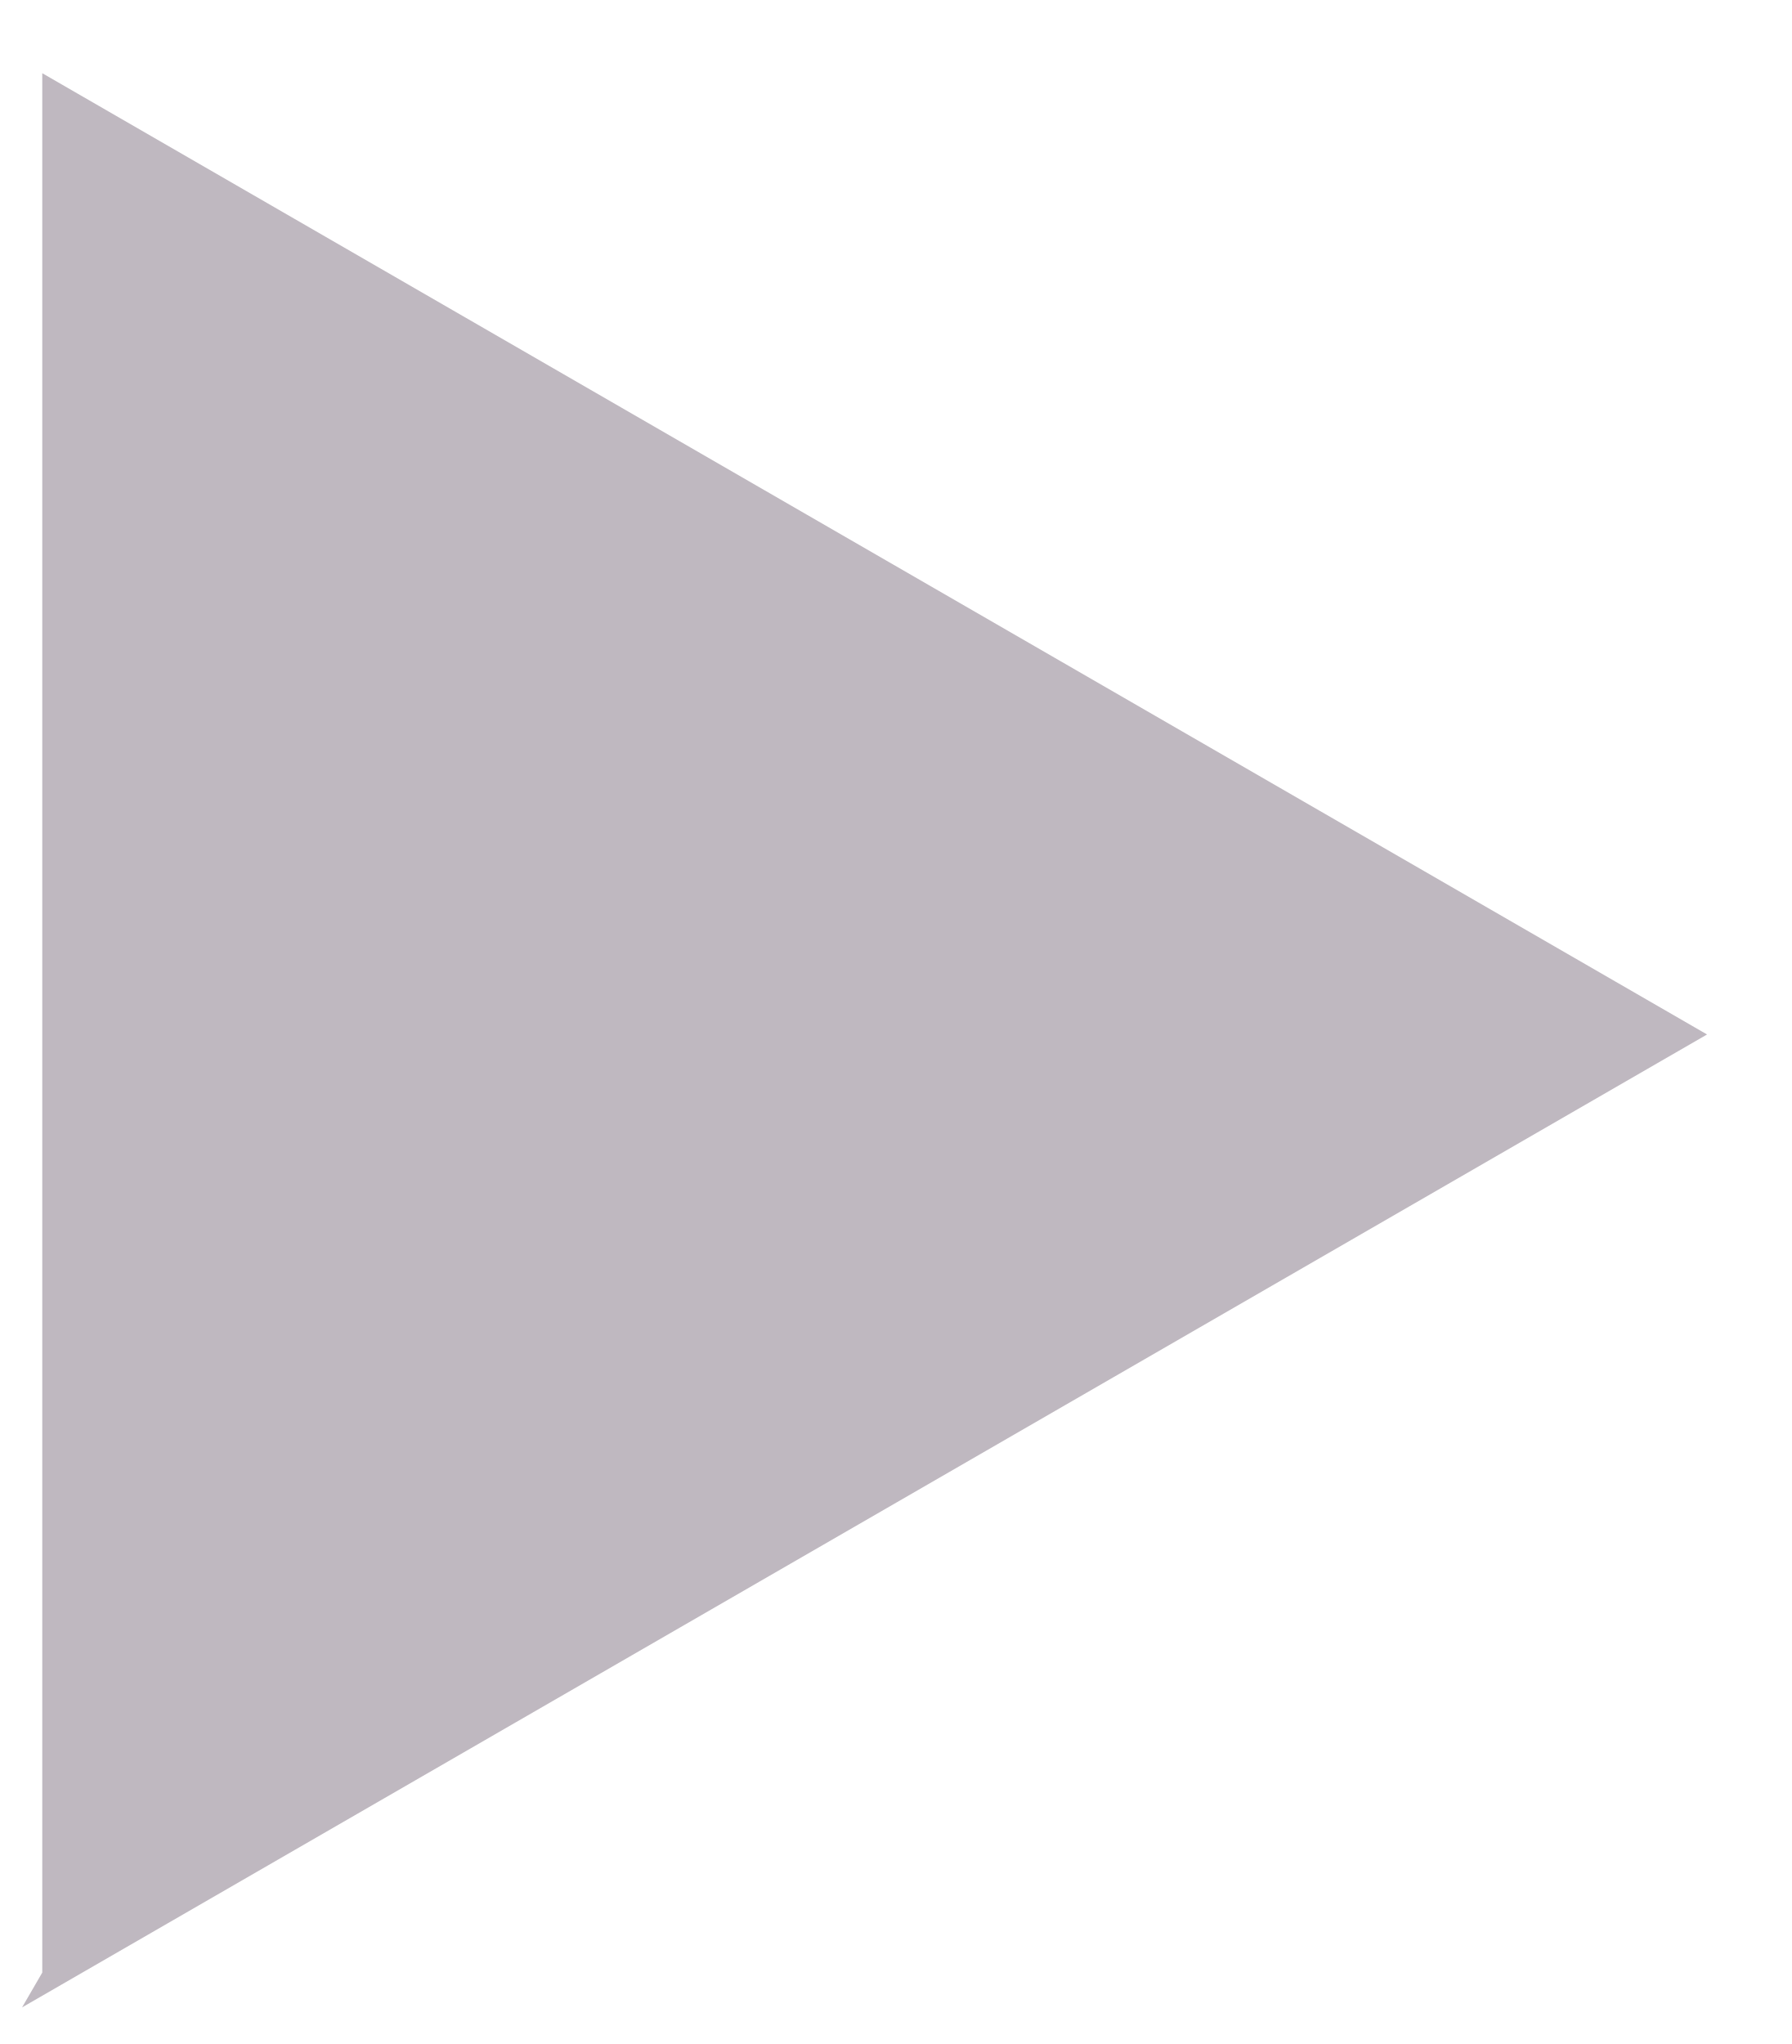
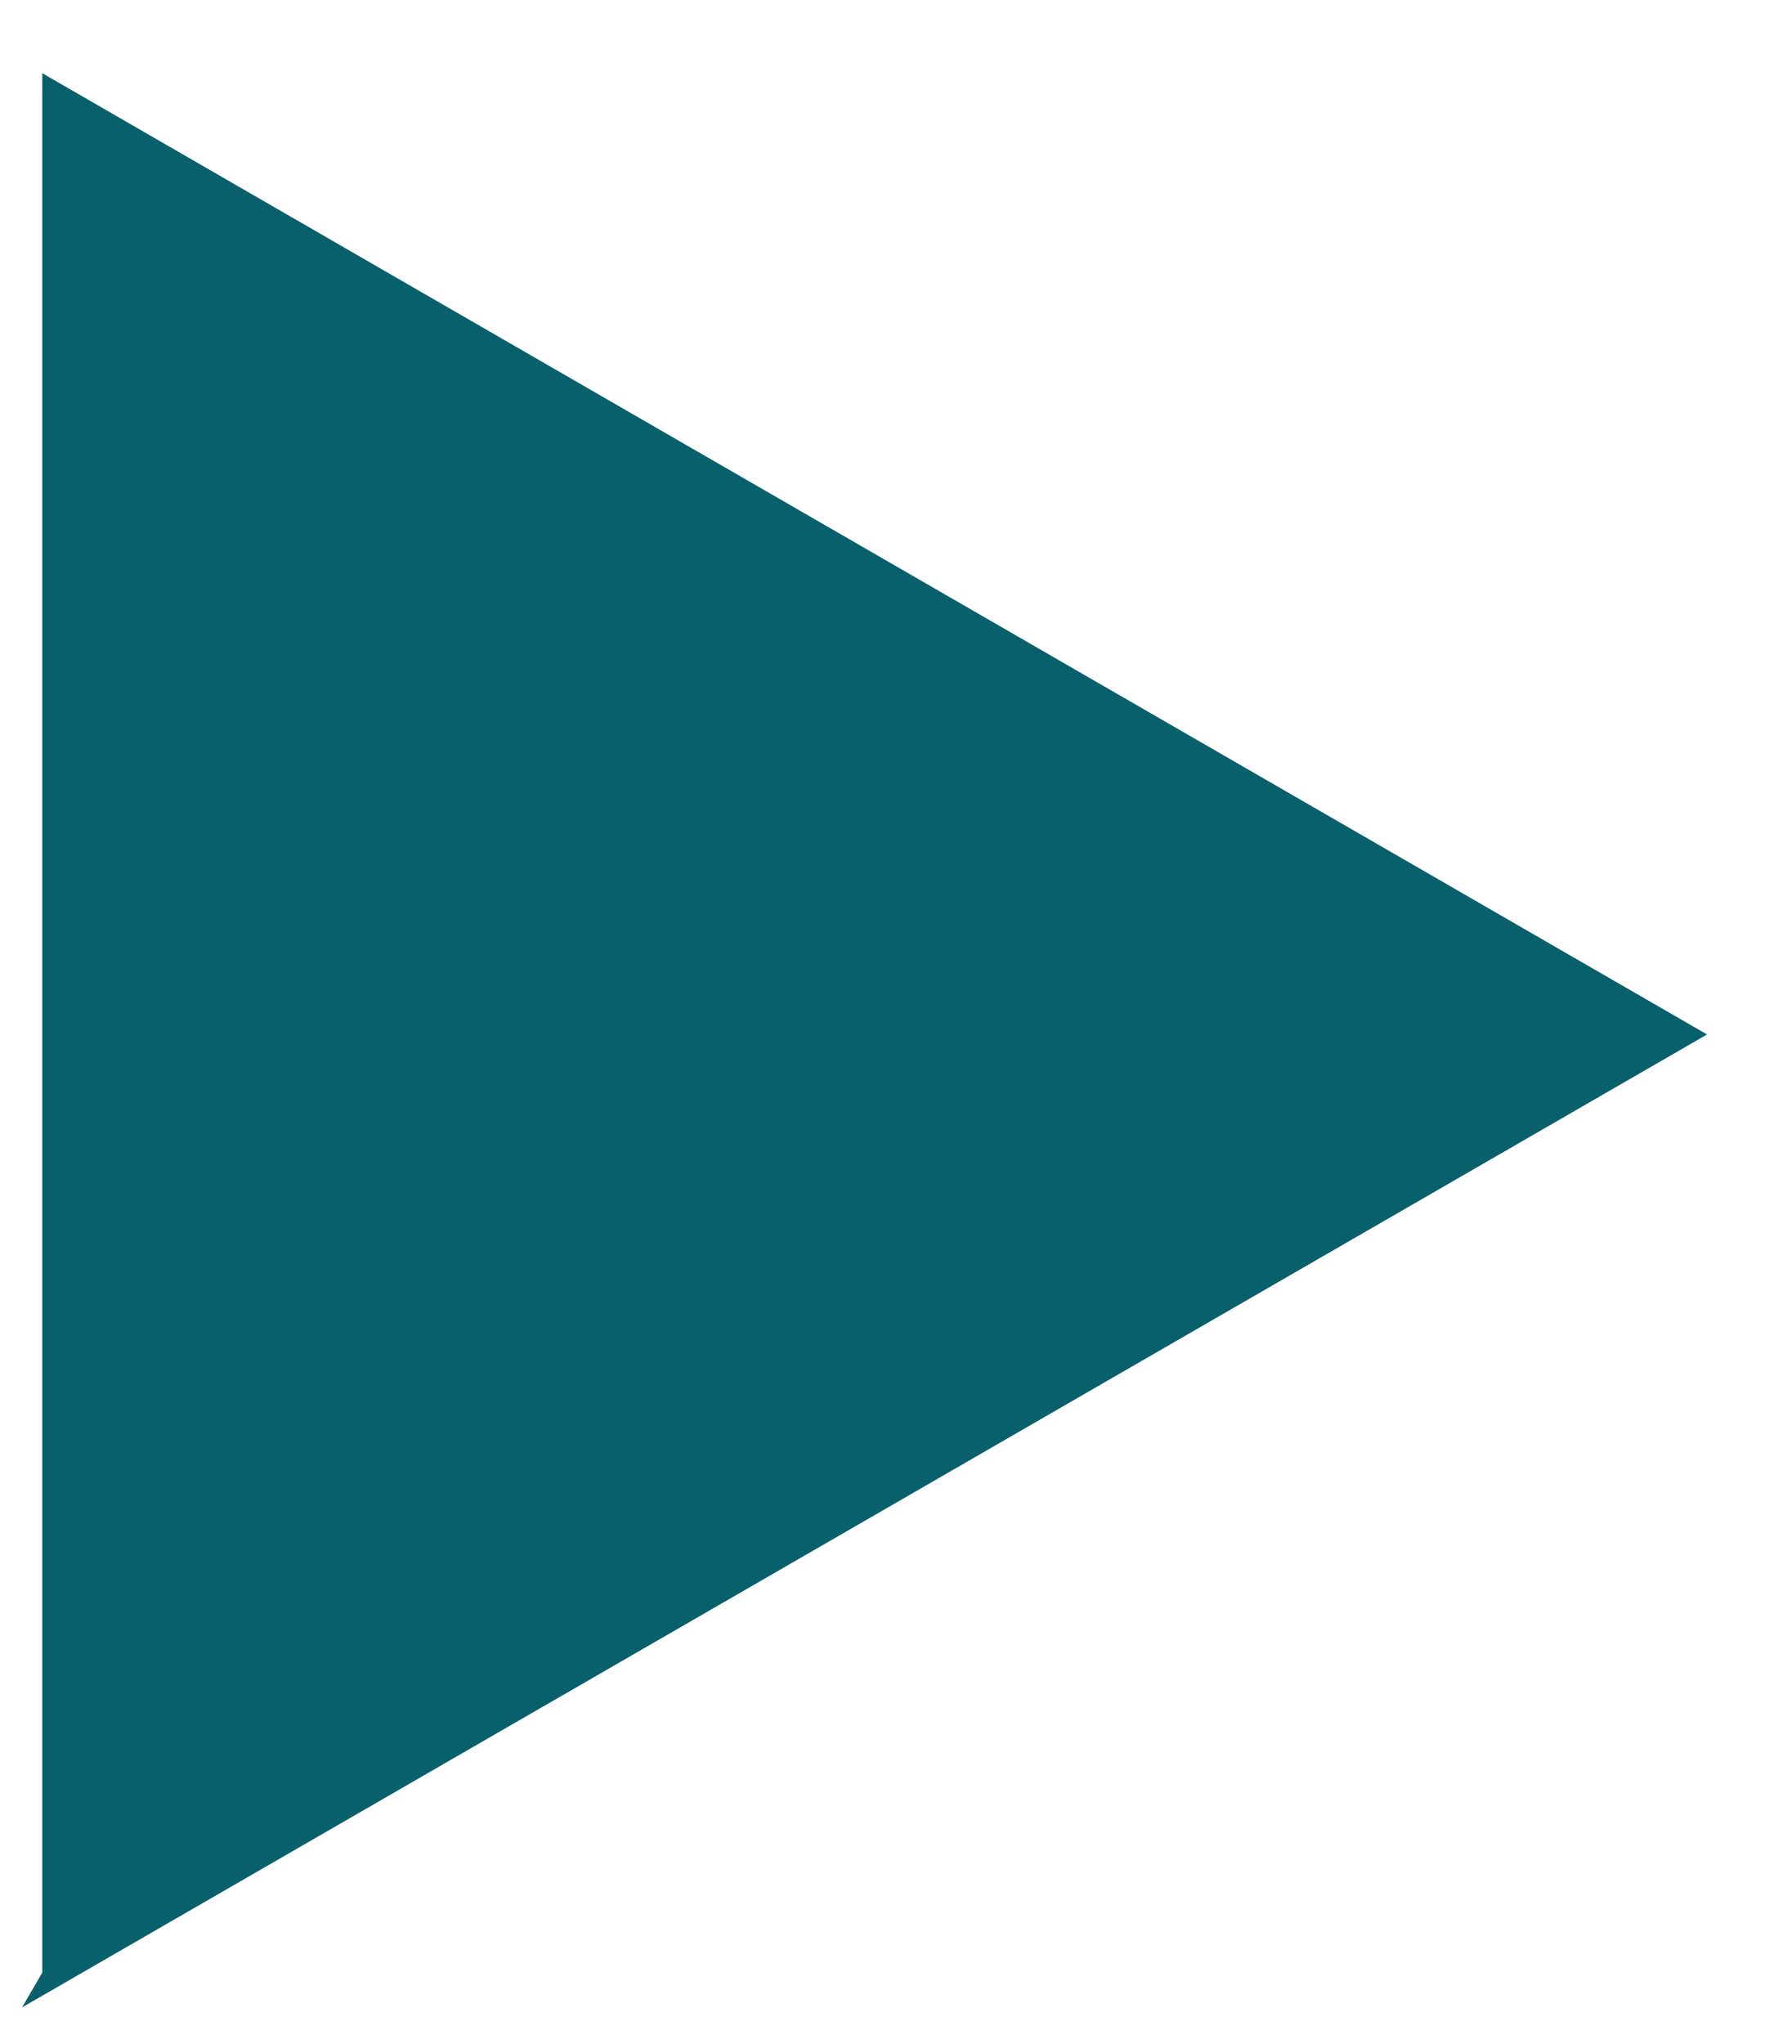
<svg xmlns="http://www.w3.org/2000/svg" width="11.967mm" height="13.652mm" viewBox="0 0 42.404 48.374" id="svg5366" version="1.1">
  <defs id="defs5368">
    </defs>
  <g id="layer1" transform="translate(-0.94071,0.3961569)">
-     <path style="fill:#bfb8c0;fill-opacity:1;fill-rule:evenodd;stroke:#000000;stroke-width:2;stroke-linecap:butt;stroke-linejoin:miter;stroke-miterlimit:4;stroke-dasharray:none;stroke-opacity:0" d="m 1.941,46.288 0,-44.952 39.404,22.75 -39.882,23.026" id="path9411" />
+     <path style="fill:#09606d;fill-opacity:1;fill-rule:evenodd;stroke:#000000;stroke-width:2;stroke-linecap:butt;stroke-linejoin:miter;stroke-miterlimit:4;stroke-dasharray:none;stroke-opacity:0" d="m 1.941,46.288 0,-44.952 39.404,22.75 -39.882,23.026" id="path9411" />
  </g>
</svg>
